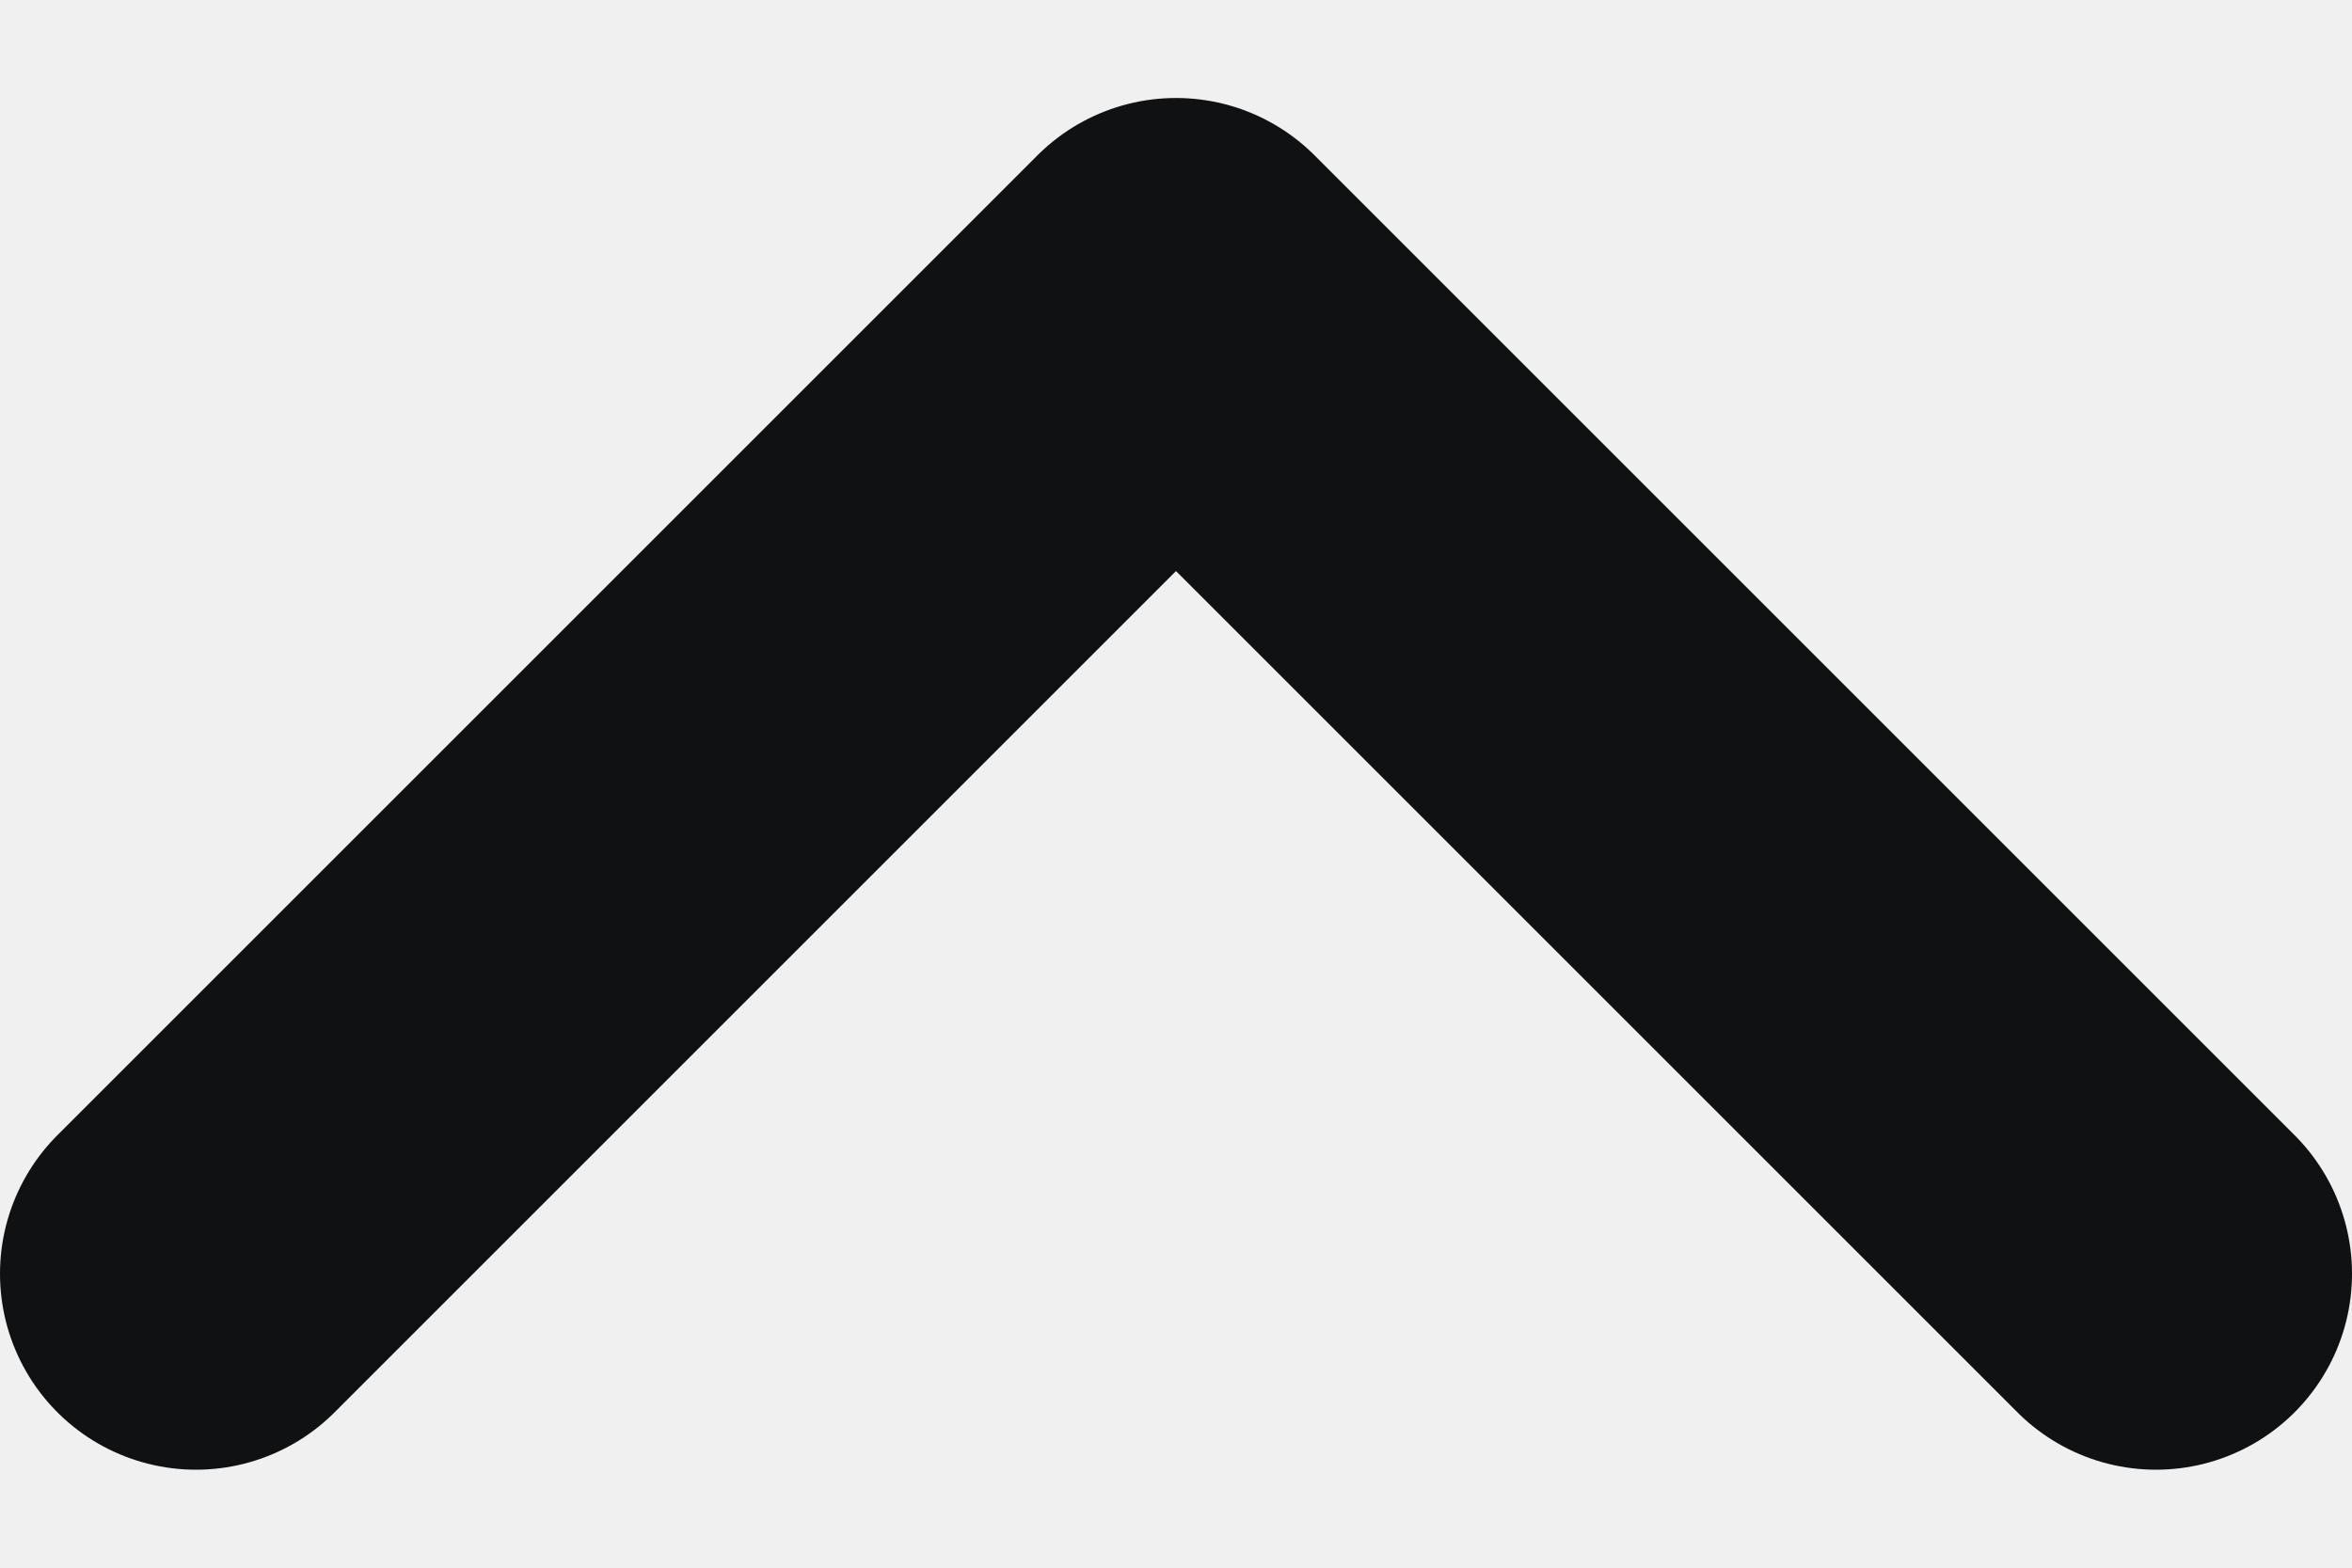
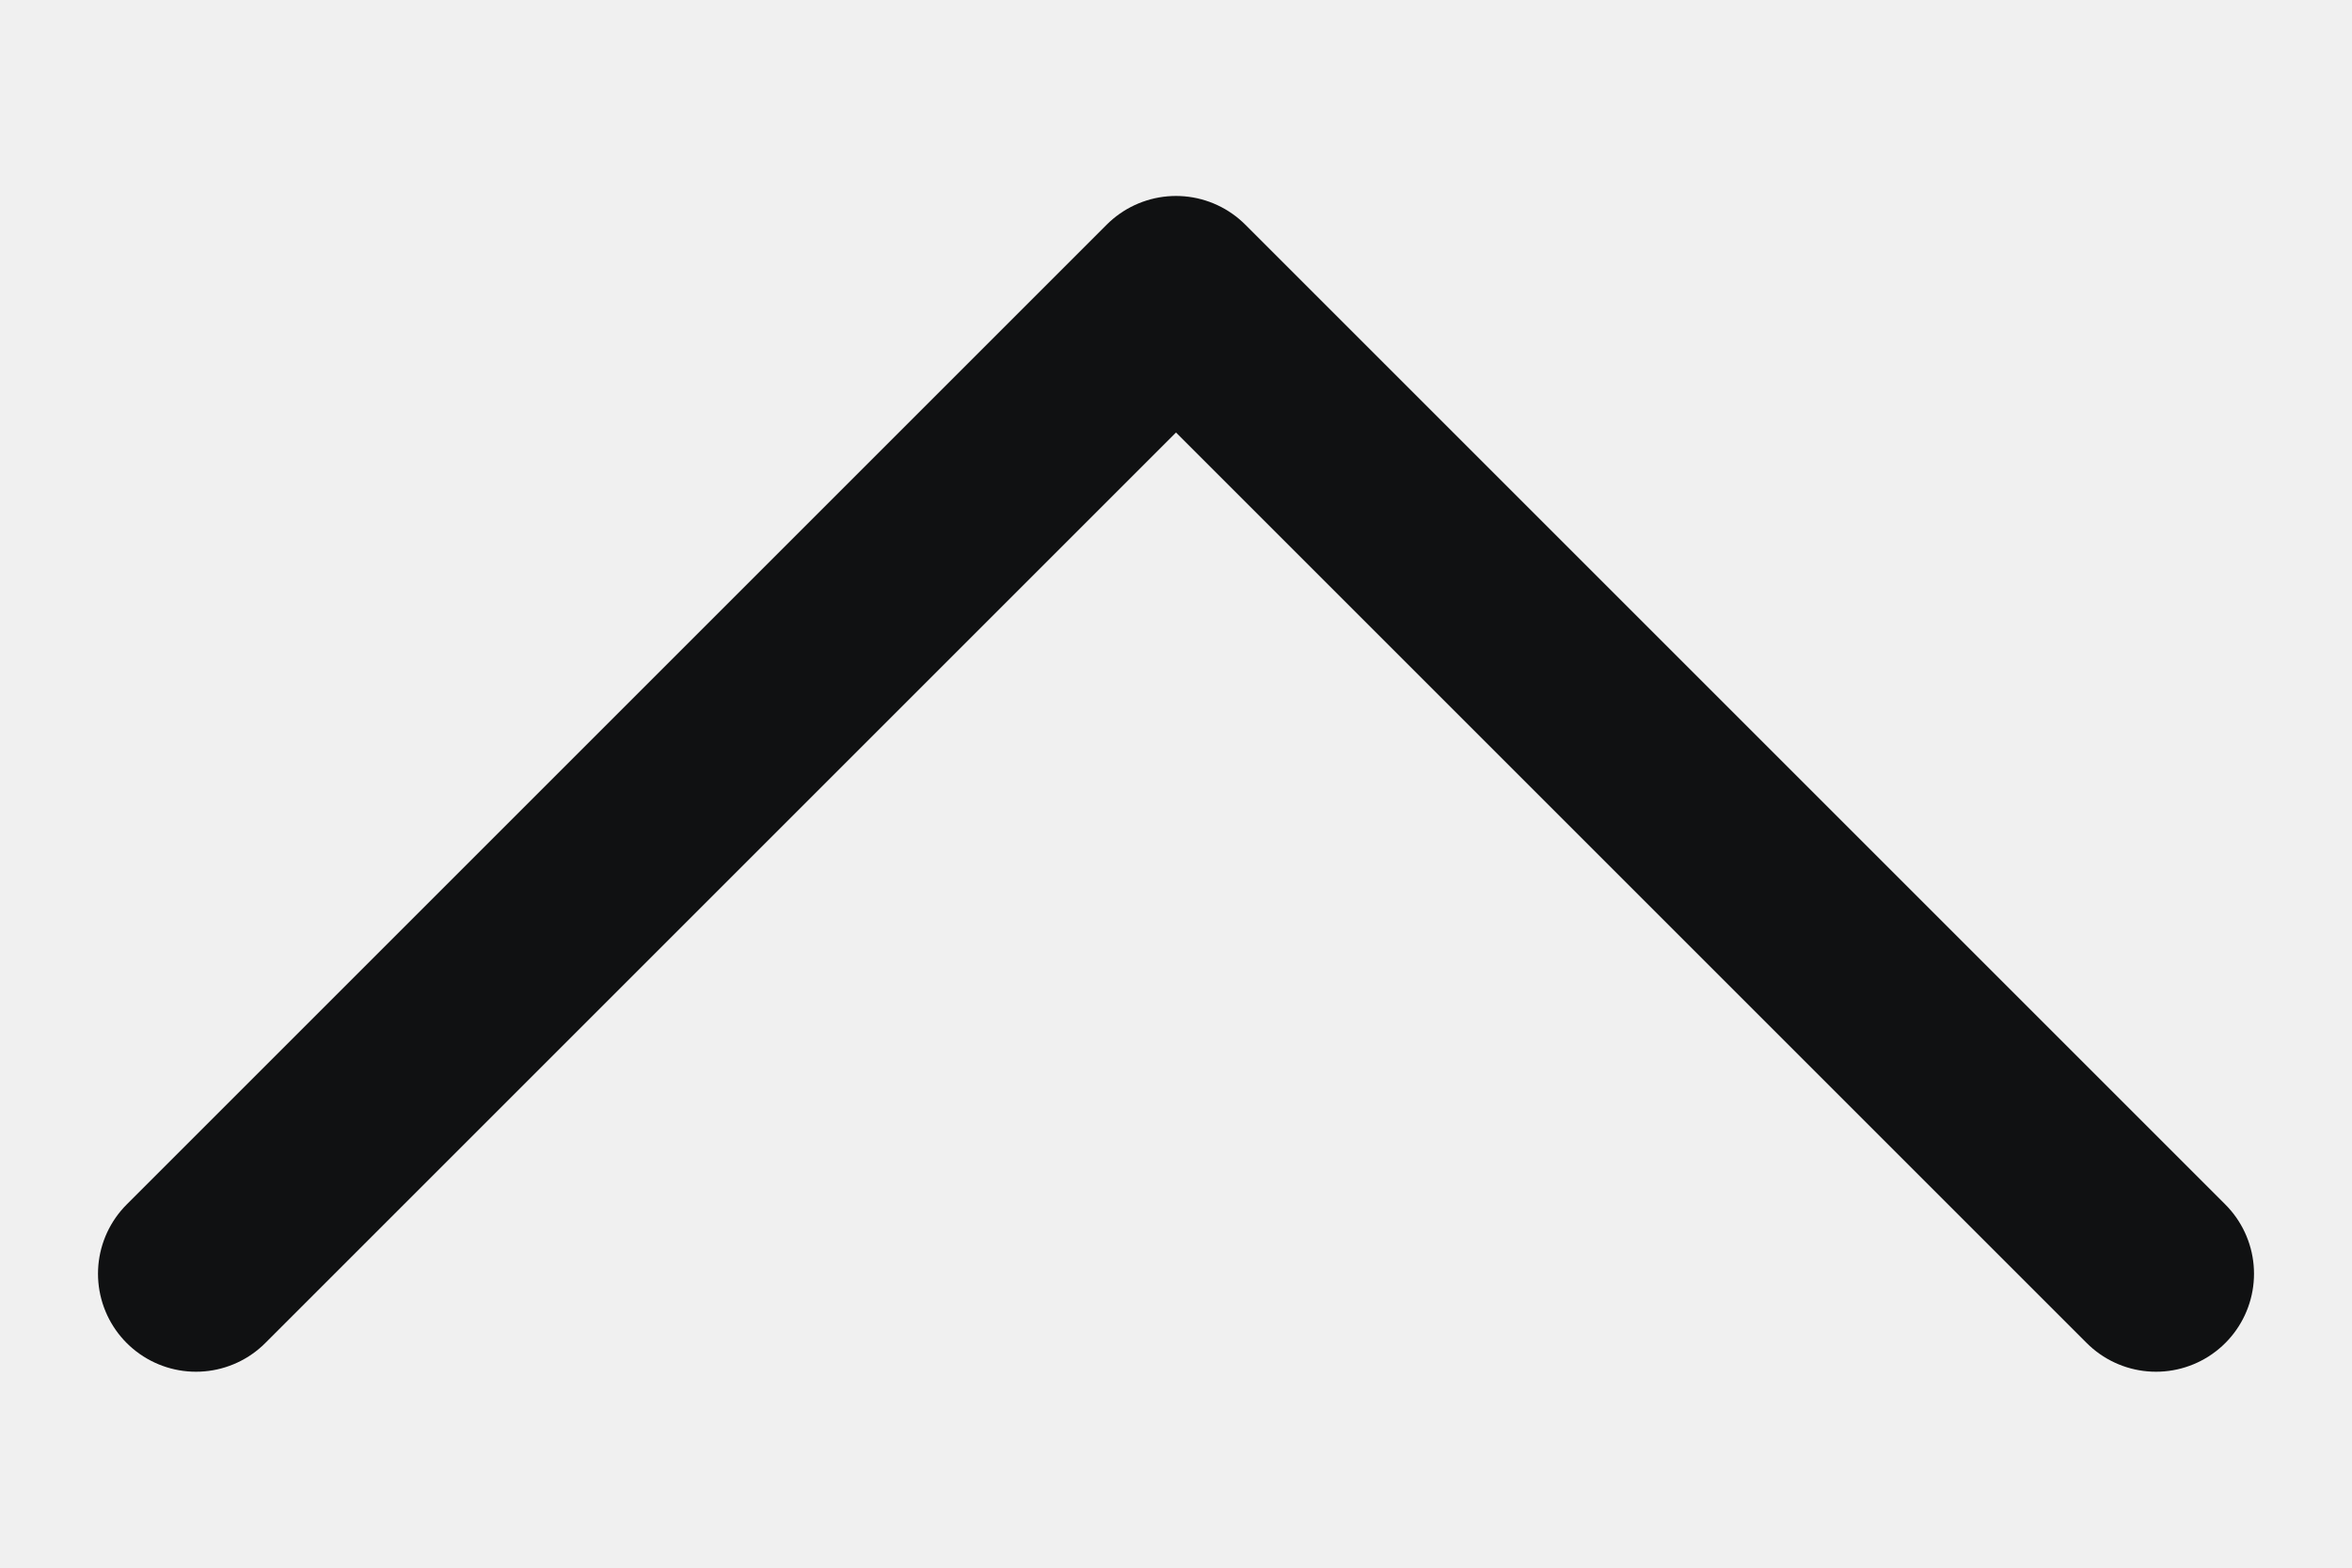
<svg xmlns="http://www.w3.org/2000/svg" width="12" height="8" viewBox="0 0 12 8" fill="none">
-   <g clip-path="url(#clip0_2060_17009)">
-     <path d="M1 6.5L6 1.5L11 6.5" stroke="#101112" stroke-width="2" stroke-linecap="round" stroke-linejoin="round" />
+   <g clip-path="url(#clip0_2062_17011)">
+     <mask id="mask0_2062_17011" style="mask-type:luminance" maskUnits="userSpaceOnUse" x="0" y="0" width="12" height="8">
+       <path d="M12 0H0V8H12V0Z" fill="white" />
+     </mask>
+     <g mask="url(#mask0_2062_17011)">
+       <path d="M1 6.5L6 1.5L11 6.5" stroke="#101112" stroke-linecap="round" stroke-linejoin="round" />
+     </g>
  </g>
  <defs>
-     <clipPath id="clip0_2060_17009">
+     <clipPath id="clip0_2062_17011">
      <rect width="12" height="8" fill="white" />
    </clipPath>
  </defs>
</svg>
